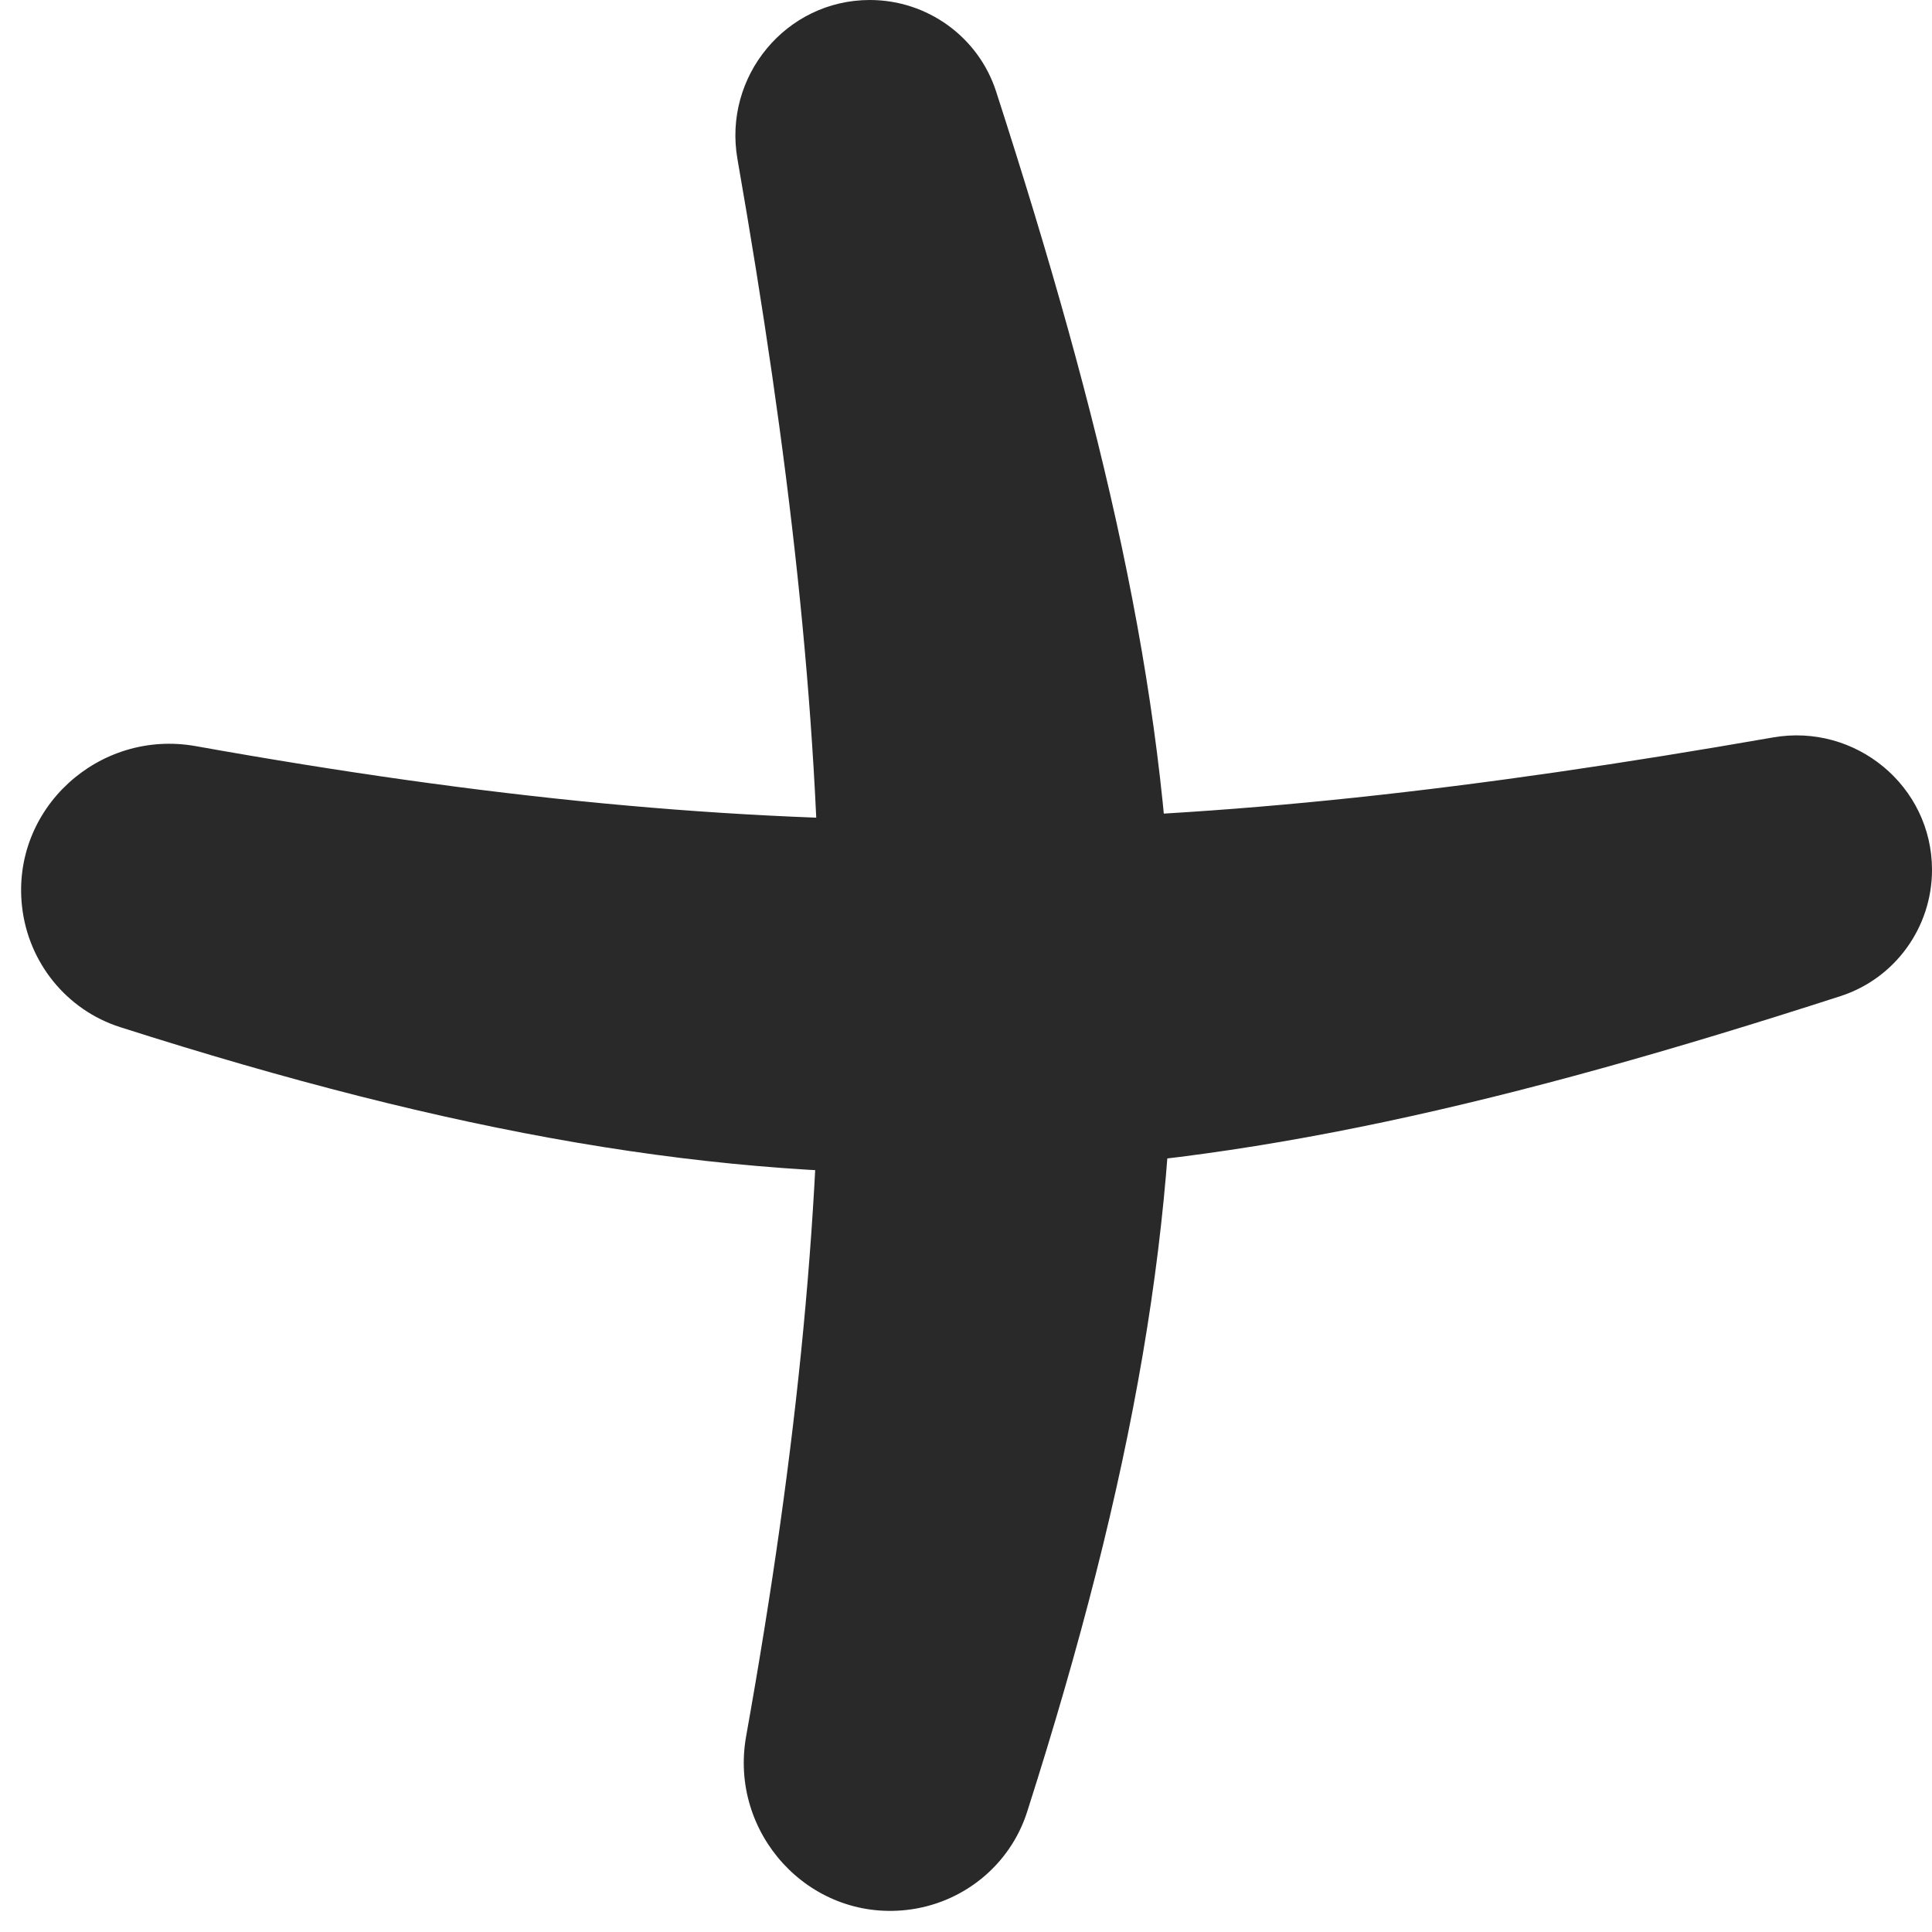
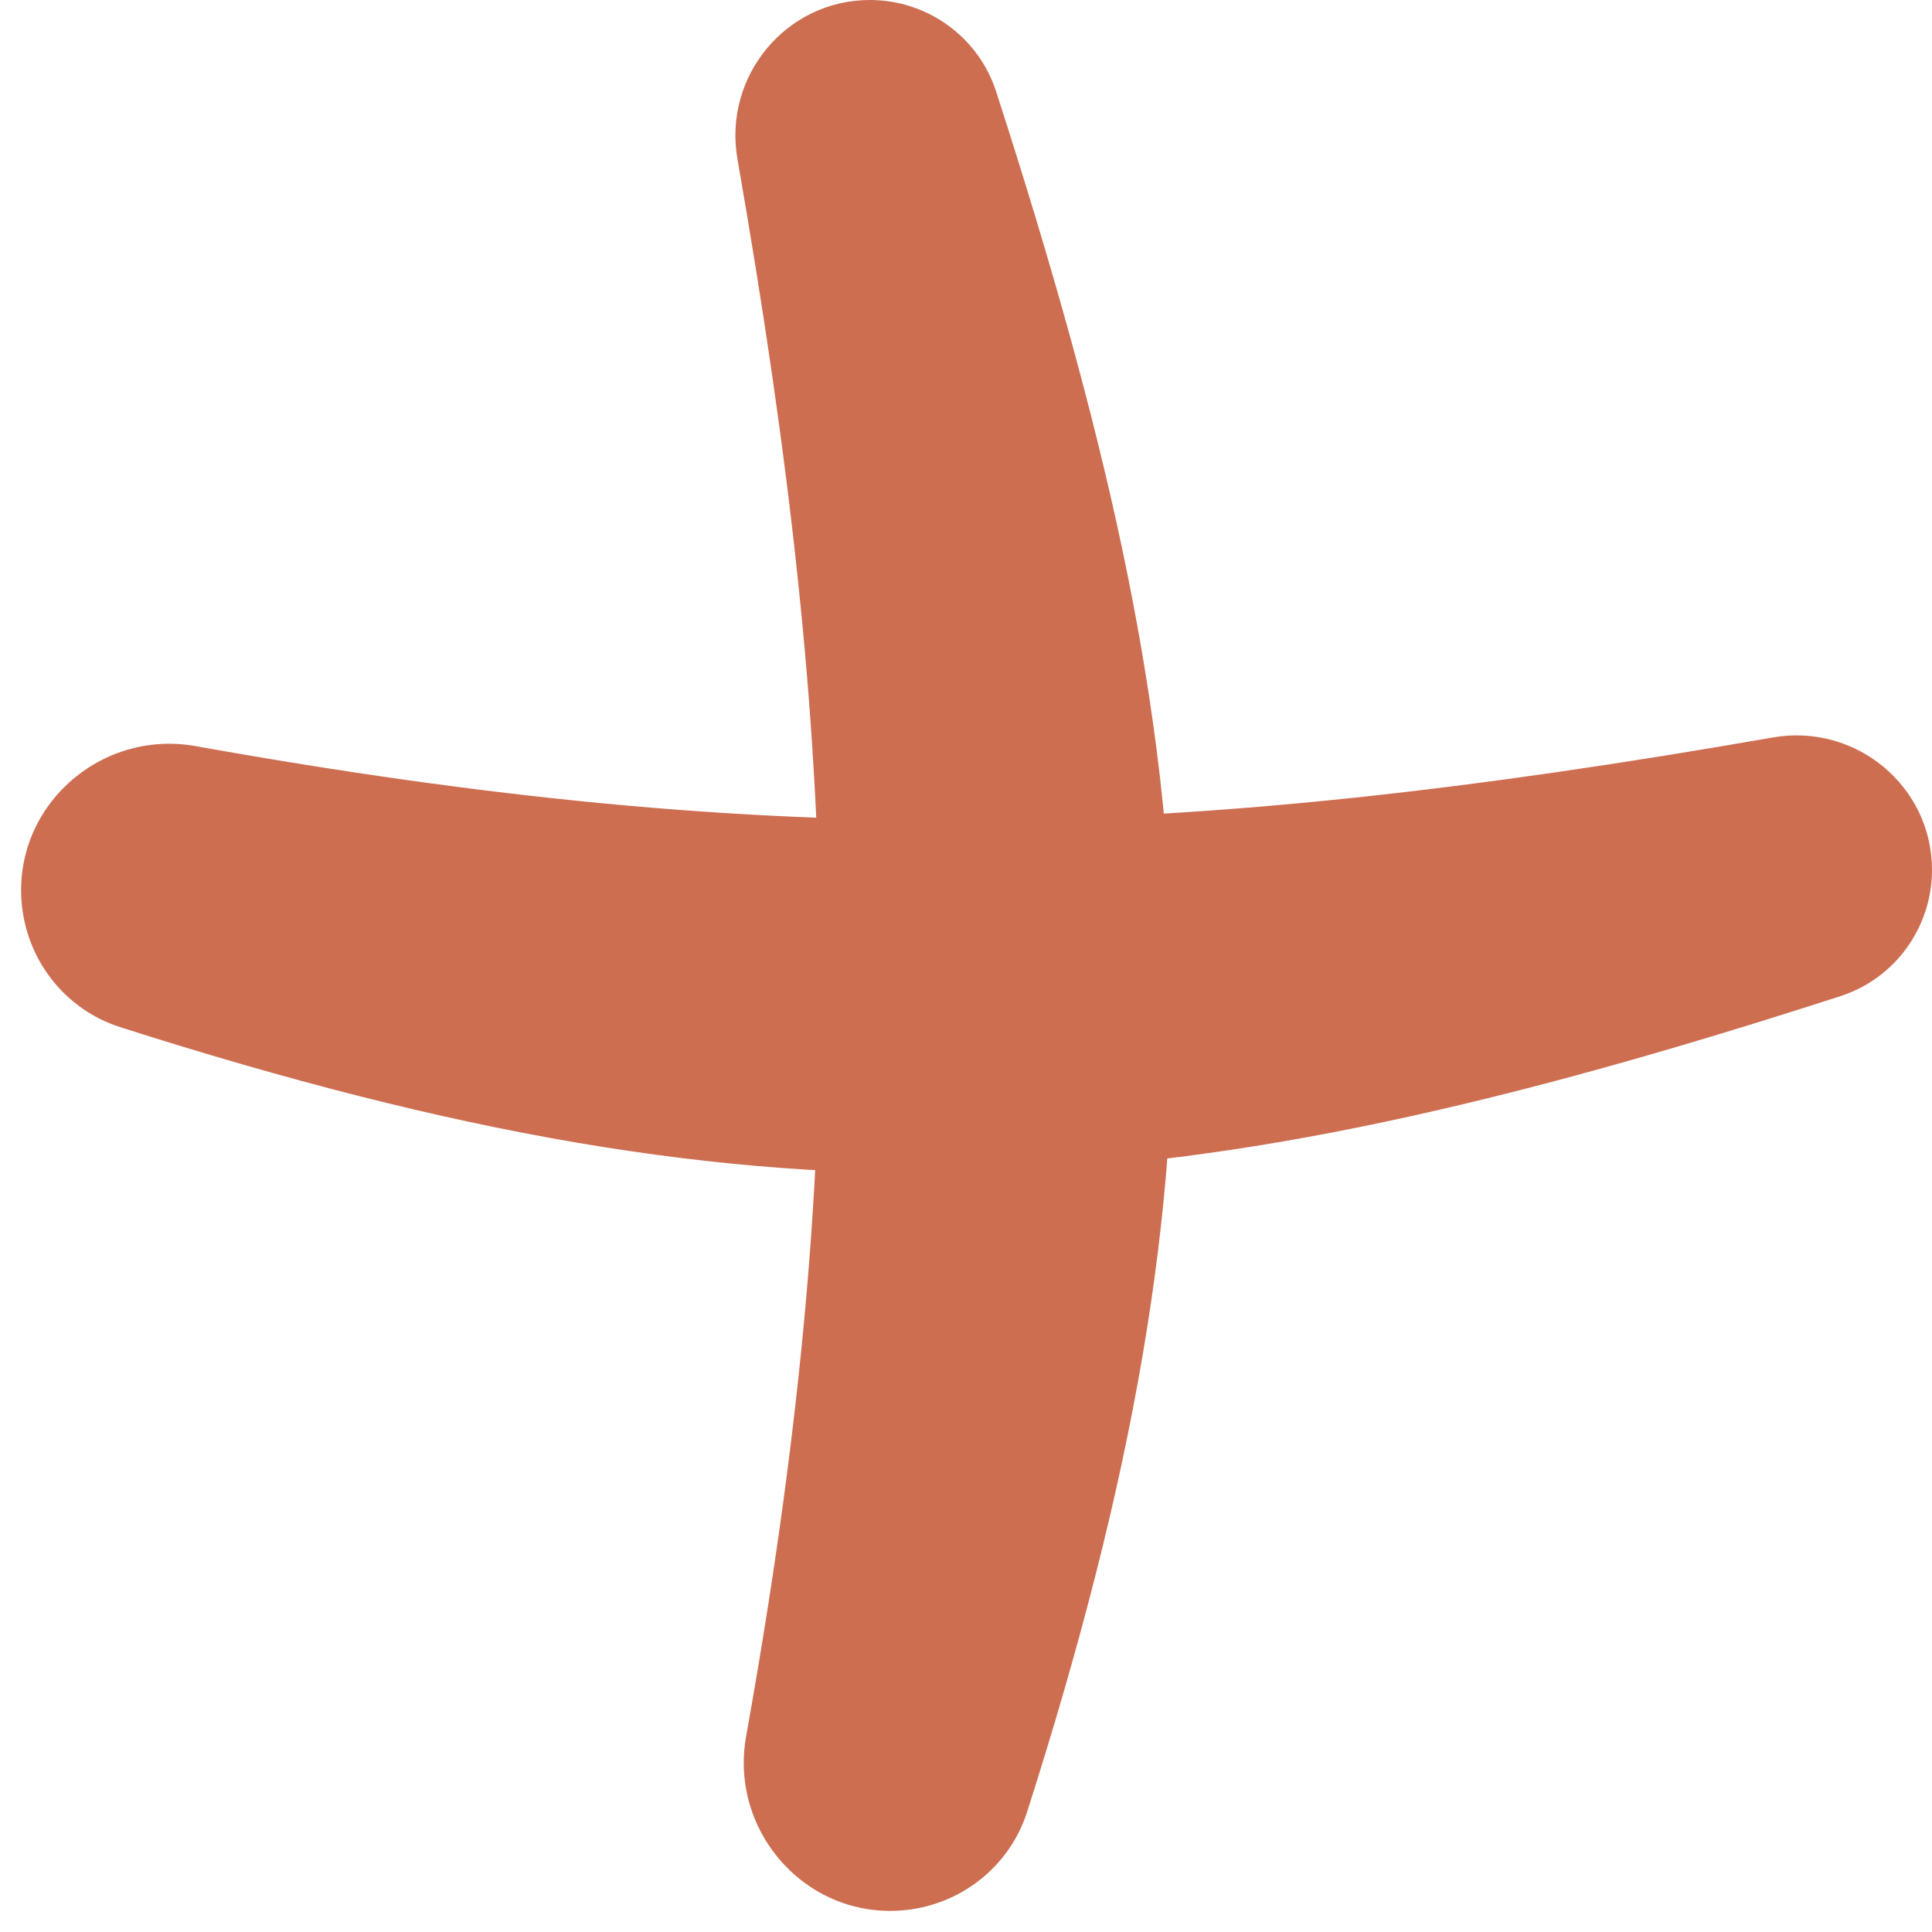
<svg xmlns="http://www.w3.org/2000/svg" width="30" height="30" viewBox="0 0 30 30" fill="none">
-   <path d="M11.451 2.469C11.227 1.187 12.205 0 13.507 0V0C14.399 0 15.194 0.573 15.468 1.422C18.814 11.775 19.267 17.751 15.949 28.135C15.683 28.968 14.944 29.562 14.075 29.658V29.658C12.557 29.827 11.317 28.465 11.586 26.96C13.202 17.926 13.075 11.773 11.451 2.469Z" fill="#292929" />
-   <path d="M27.531 11.451C28.813 11.227 30 12.205 30 13.507V13.507C30 14.399 29.427 15.194 28.578 15.468C18.225 18.814 12.249 19.267 1.865 15.949C1.032 15.683 0.438 14.944 0.342 14.075V14.075C0.173 12.557 1.535 11.317 3.04 11.586C12.074 13.202 18.227 13.075 27.531 11.451Z" fill="#292929" />
+   <path d="M11.451 2.469C11.227 1.187 12.205 0 13.507 0C14.399 0 15.194 0.573 15.468 1.422C18.814 11.775 19.267 17.751 15.949 28.135C15.683 28.968 14.944 29.562 14.075 29.658C12.557 29.827 11.317 28.465 11.586 26.96C13.202 17.926 13.075 11.773 11.451 2.469Z" fill="#CD6E51" />
+   <path d="M27.531 11.451C28.813 11.227 30 12.205 30 13.507C30 14.399 29.427 15.194 28.578 15.468C18.225 18.814 12.249 19.267 1.865 15.949C1.032 15.683 0.438 14.944 0.342 14.075C0.173 12.557 1.535 11.317 3.04 11.586C12.074 13.202 18.227 13.075 27.531 11.451Z" fill="#CD6E51" />
</svg>
